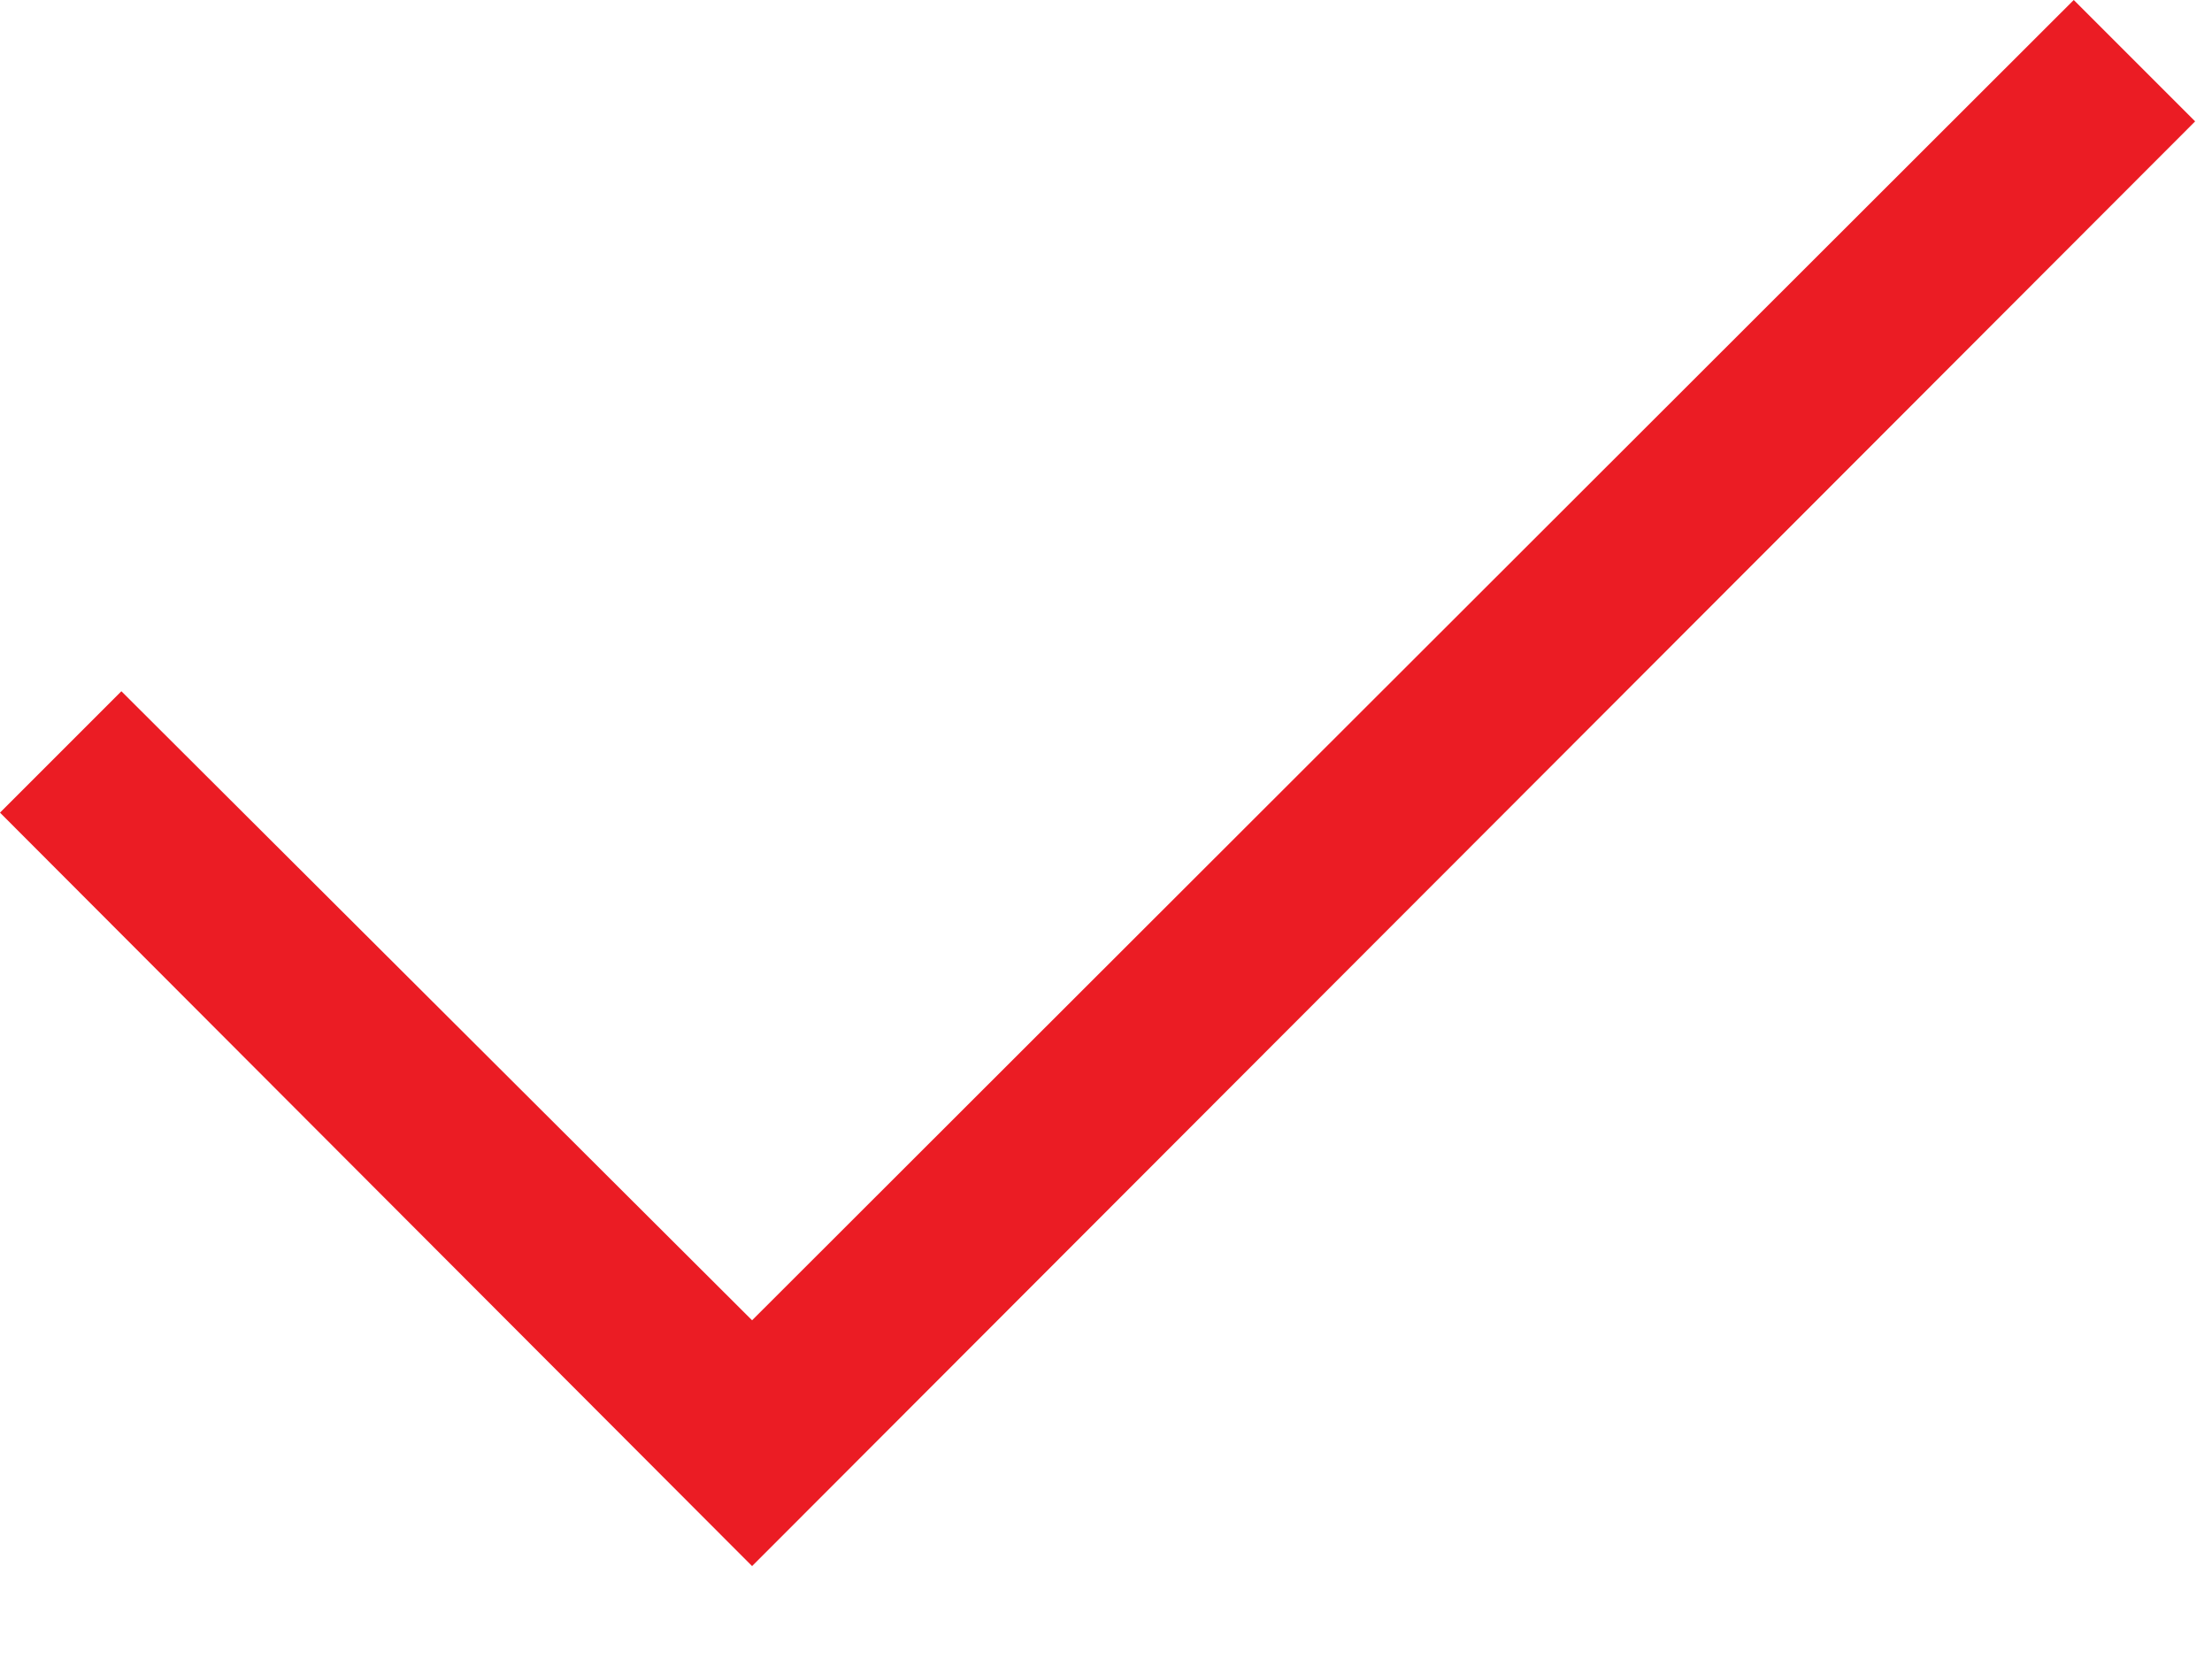
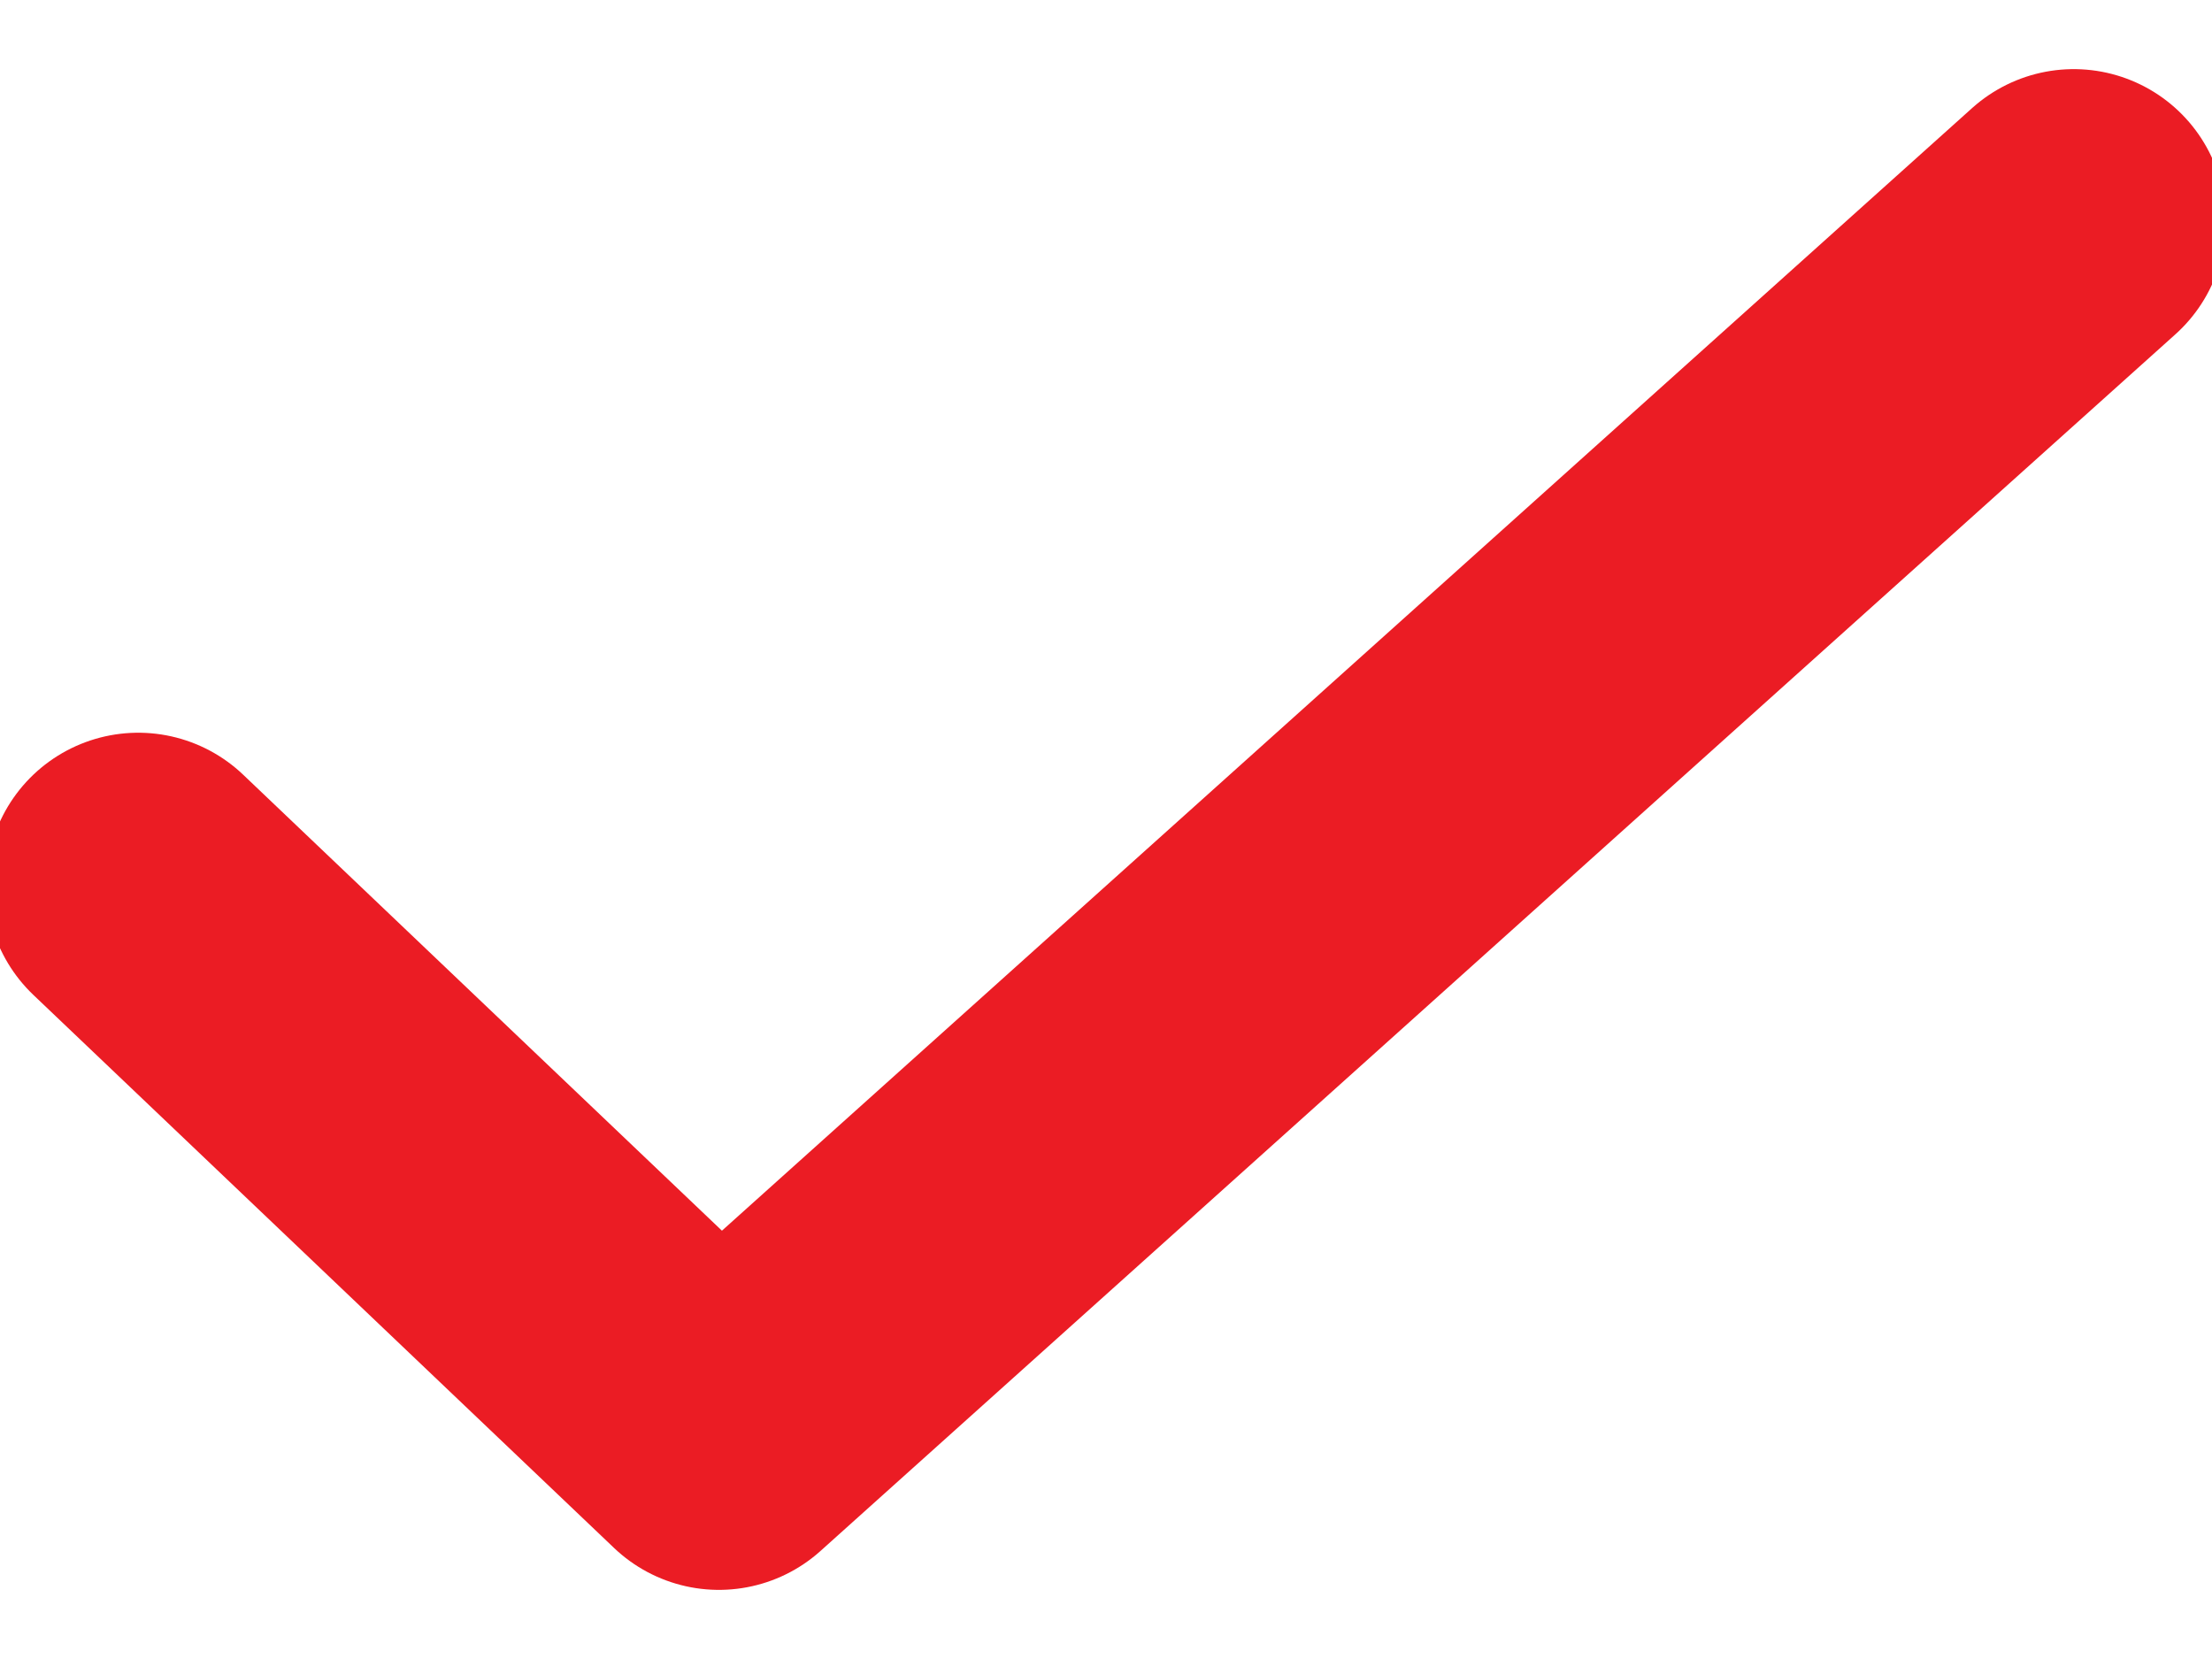
<svg xmlns="http://www.w3.org/2000/svg" width="8" height="6" viewBox="0 0 8 6" fill="none">
-   <path d="M7.939 0.439L2.72 5.664L0 2.939L0.439 2.5L2.72 4.775L7.5 0L7.939 0.439Z" fill="#EB1C24" />
+   <path d="M0.5 3.2 L2.6 5.2 L7.5 0.8" stroke="#EB1C24" stroke-width="1.1" stroke-linecap="round" stroke-linejoin="round" fill="none" />
</svg>
